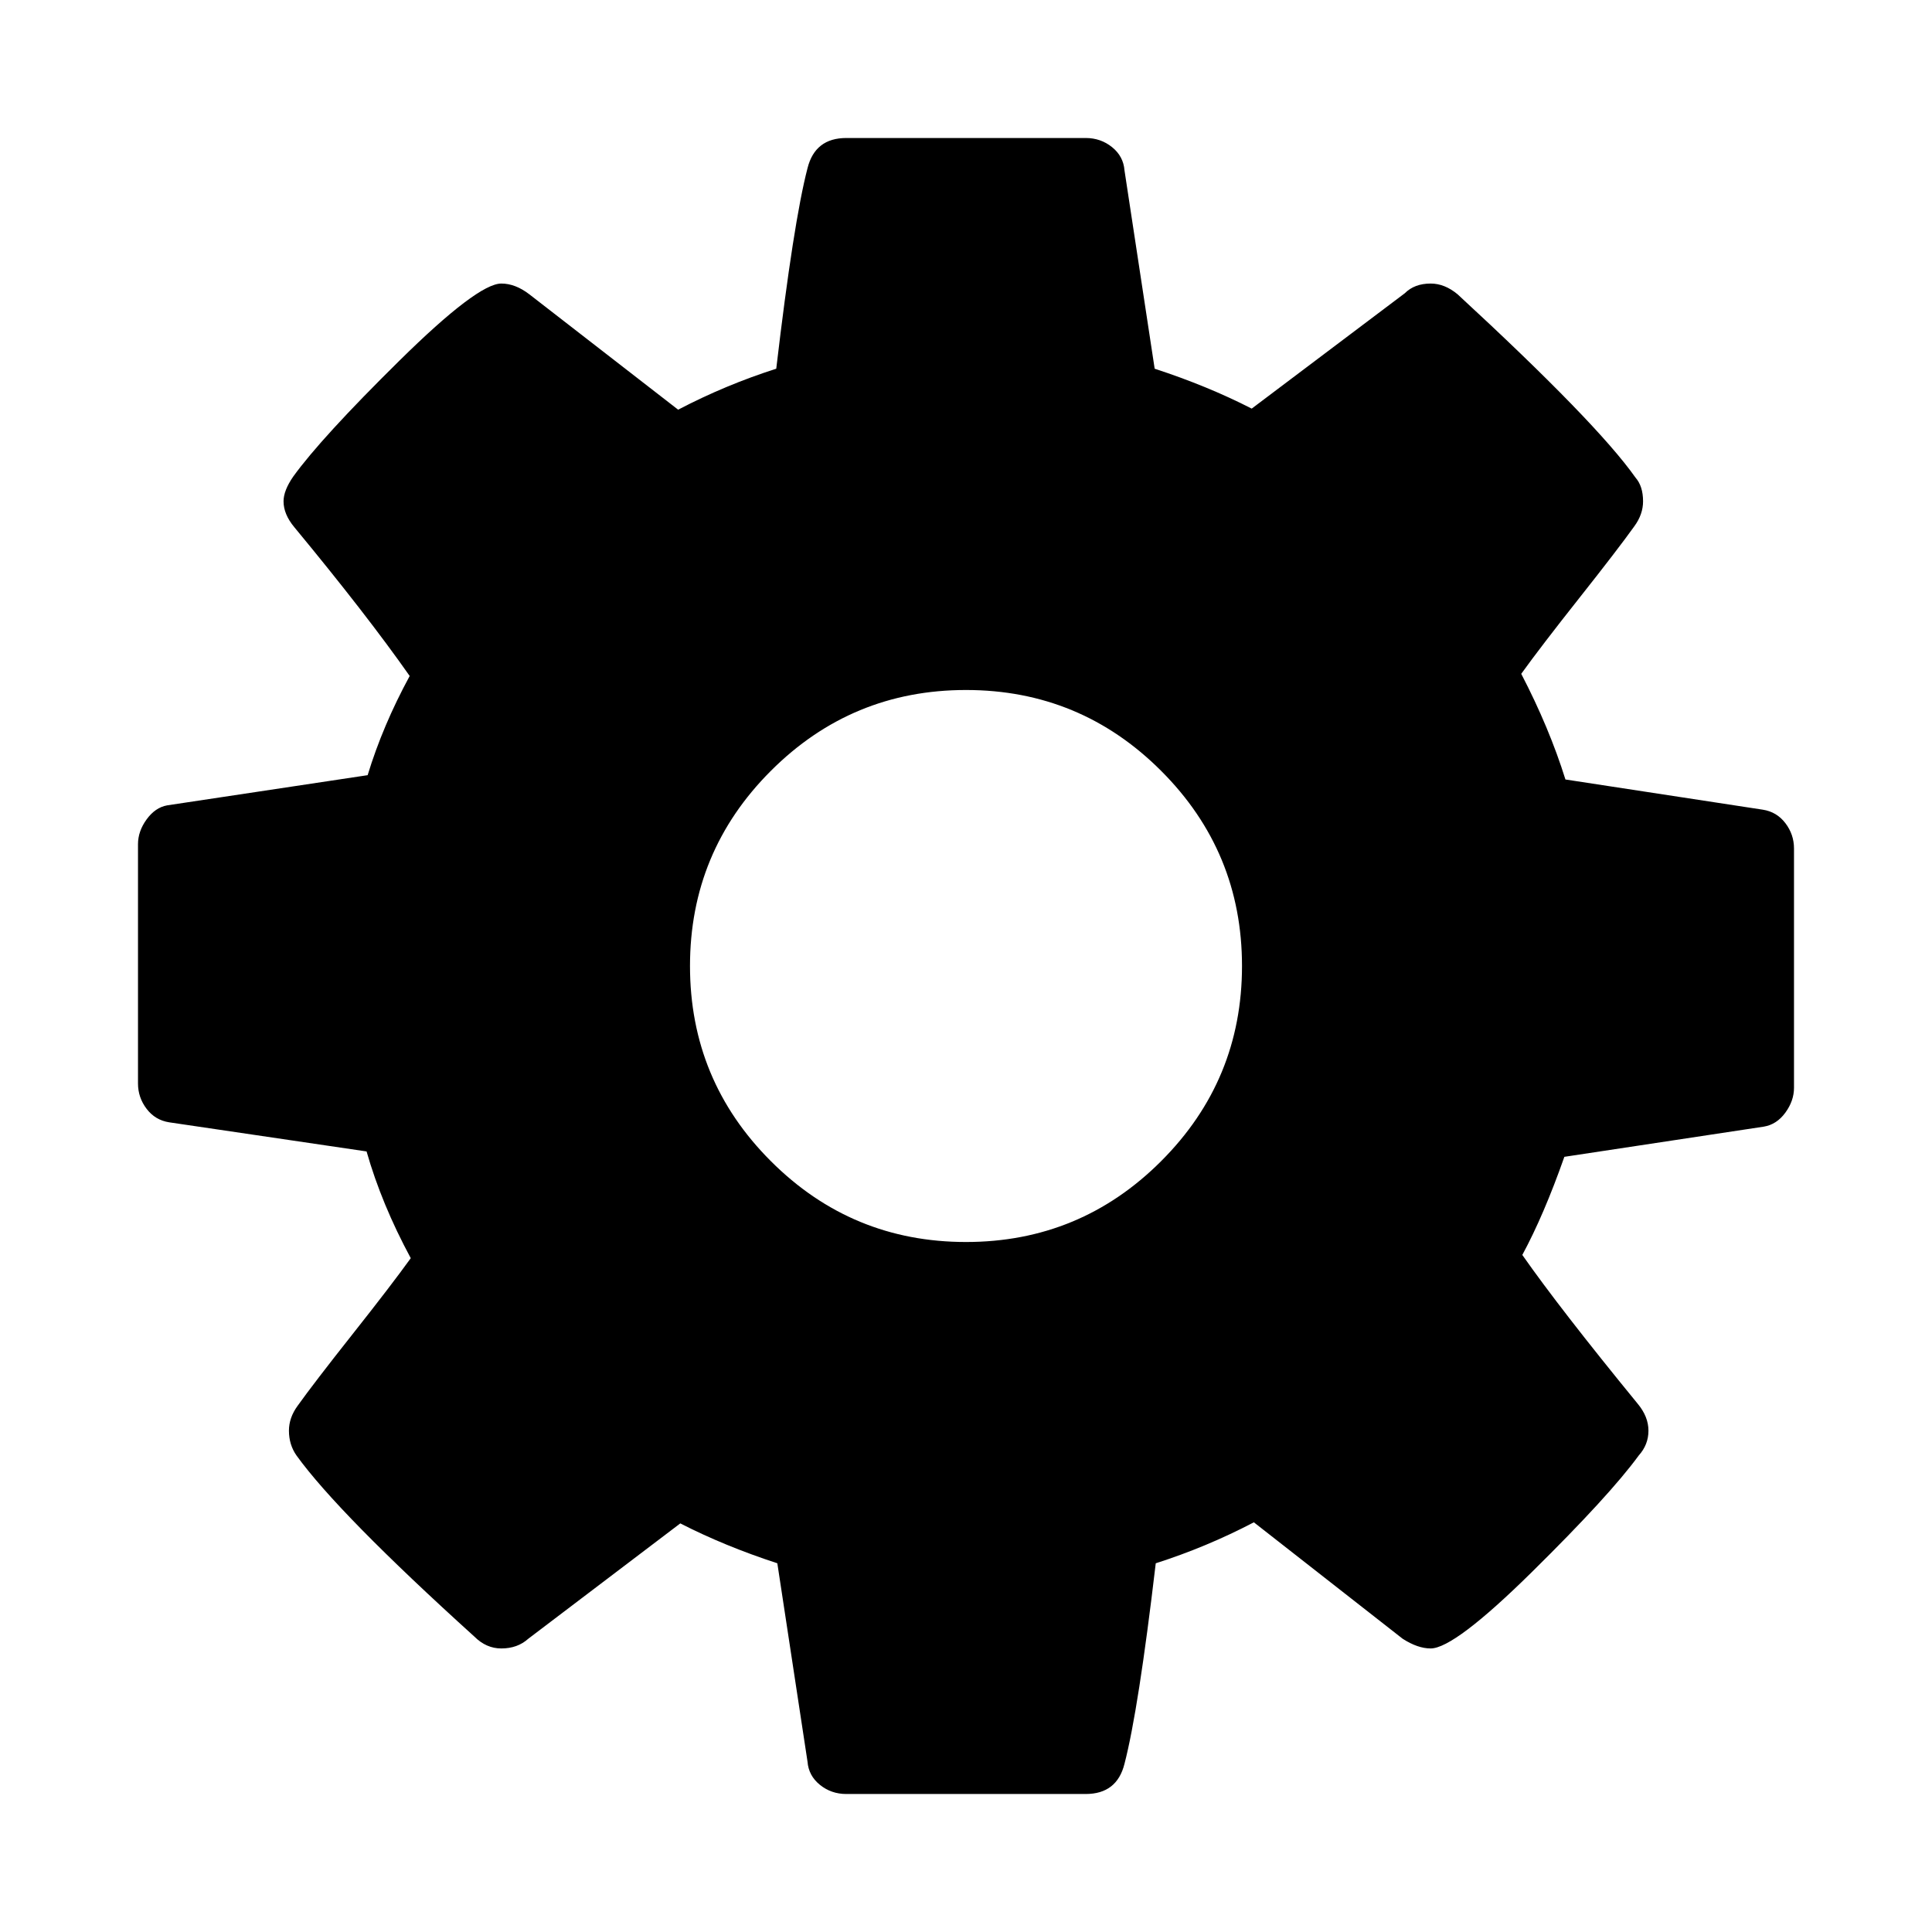
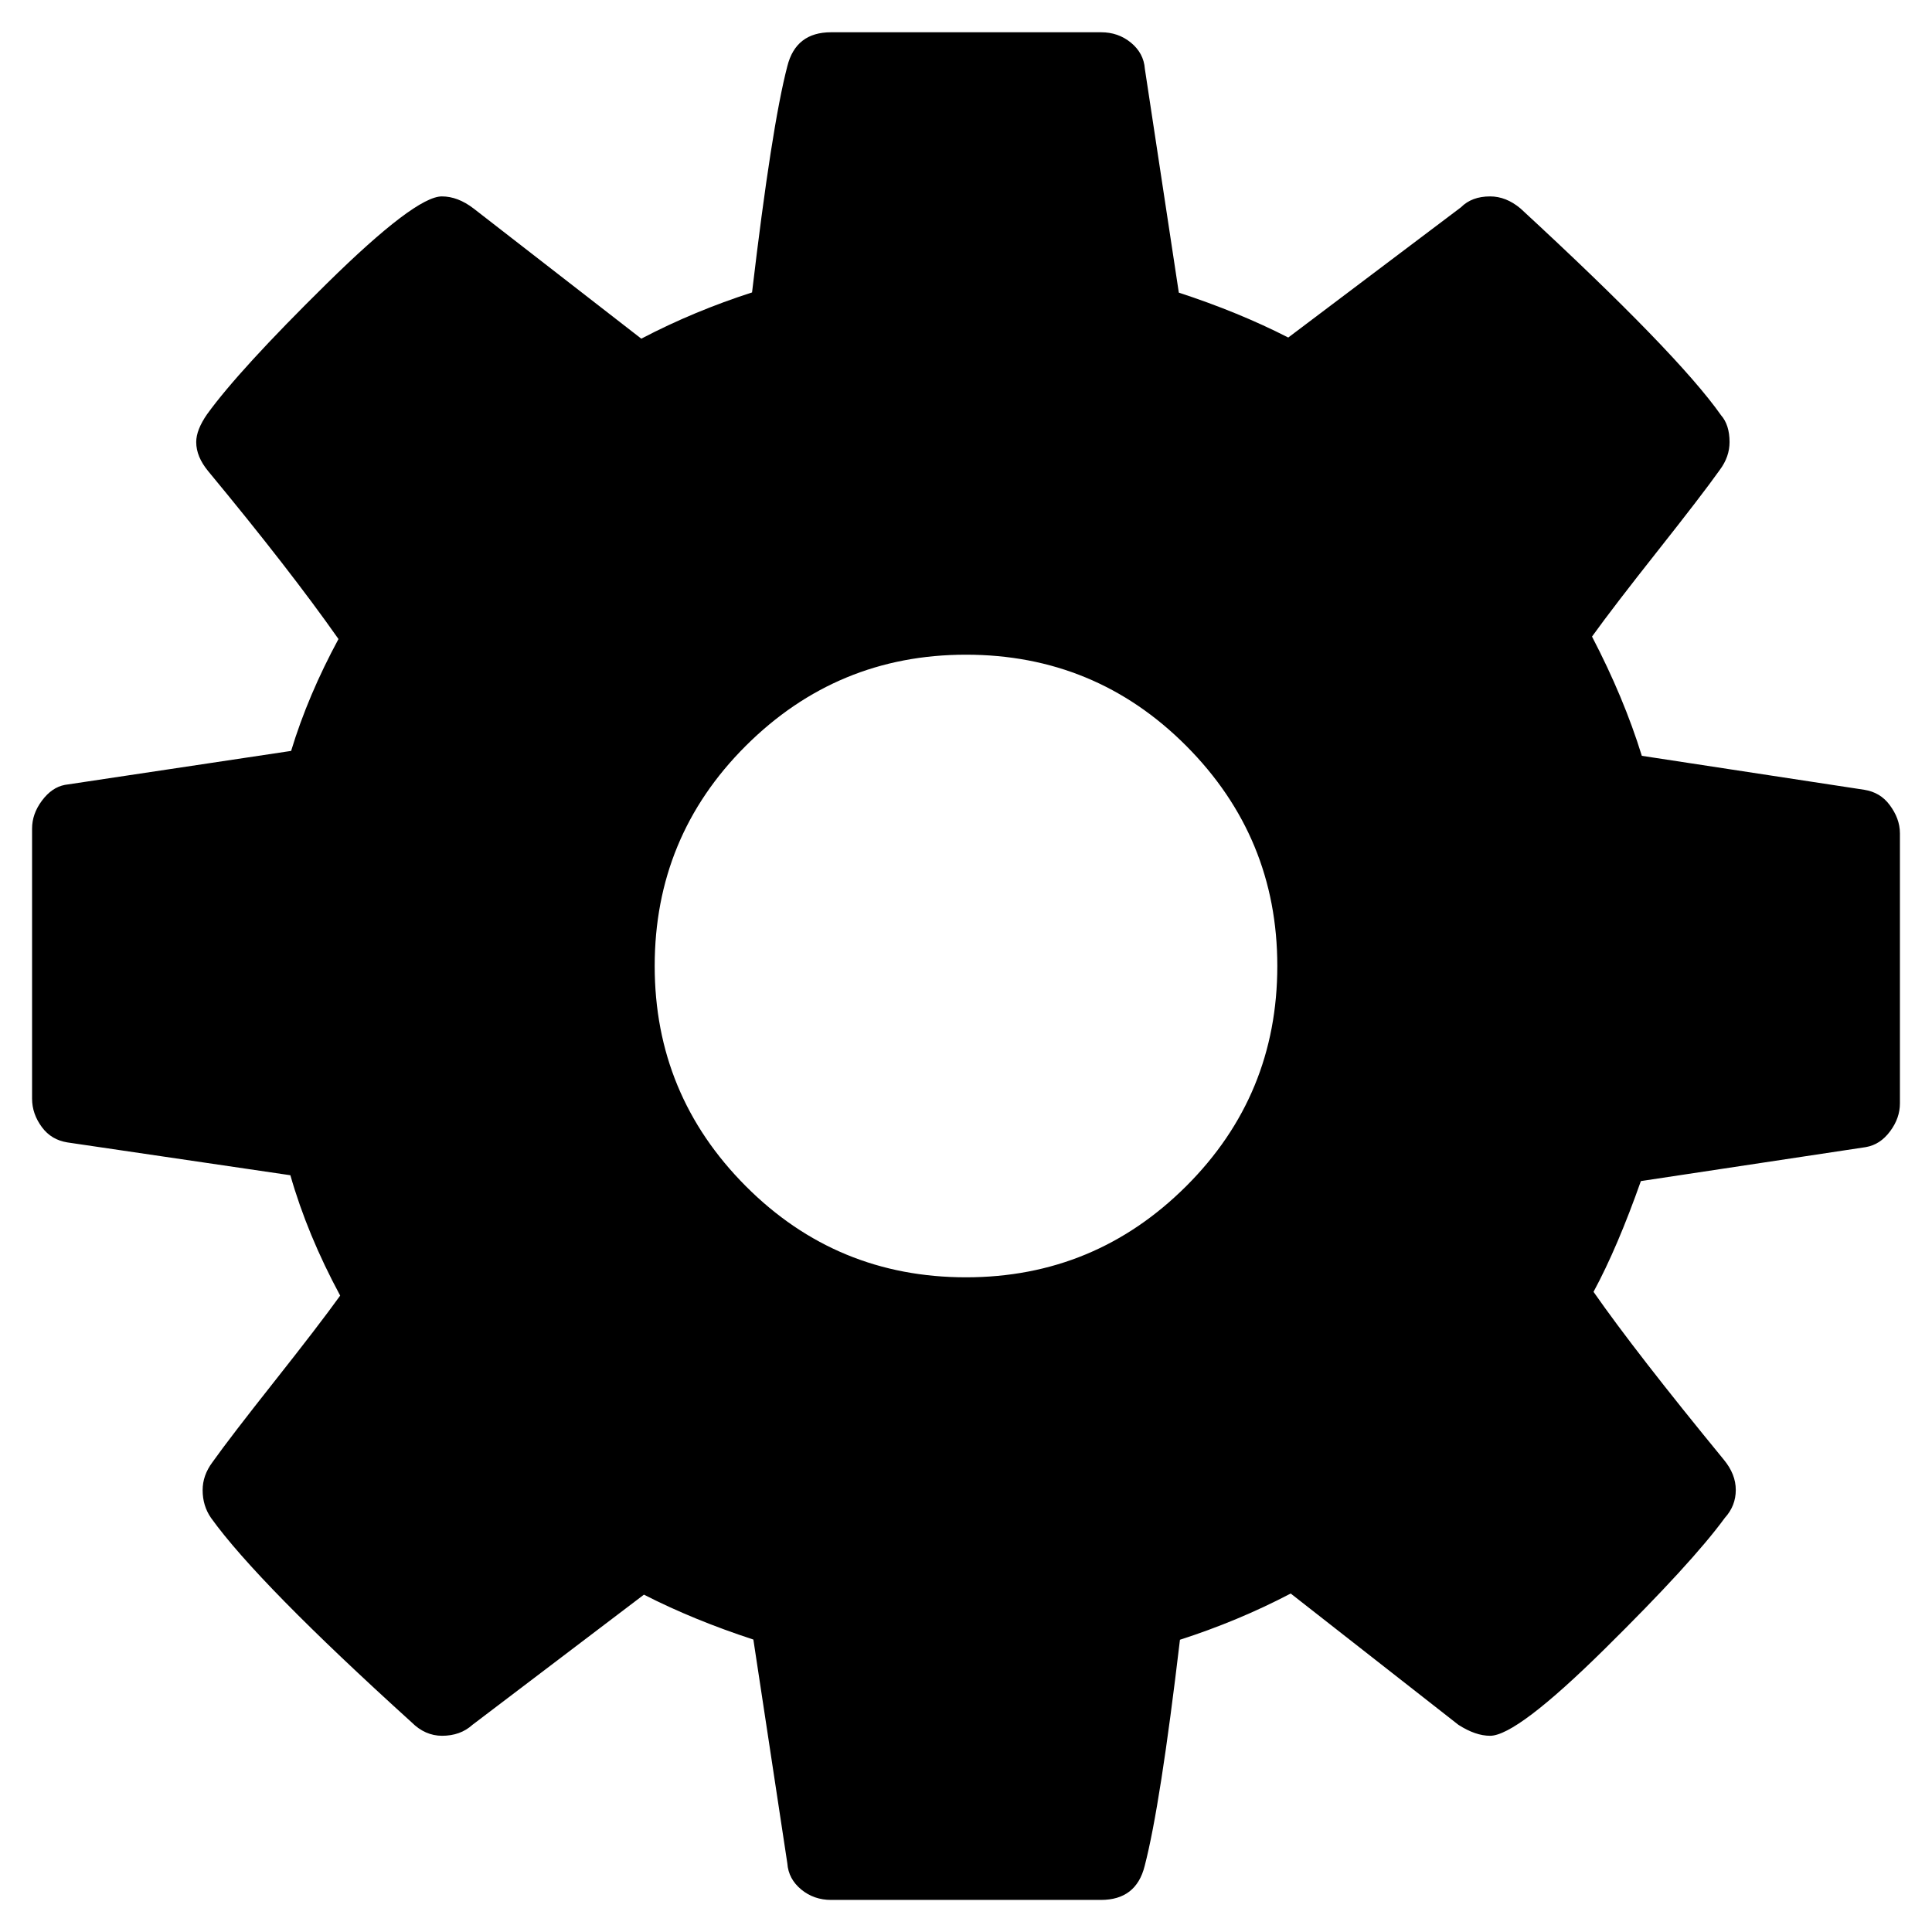
- <svg xmlns="http://www.w3.org/2000/svg" width="1792" height="1792" viewBox="0 0 1792 1792">
-   <path d="M1152 896q0-106-75-181t-181-75-181 75-75 181 75 181 181 75 181-75 75-181zm512-109v222q0 12-8 23t-20 13l-185 28q-19 54-39 91 35 50 107 138 10 12 10 25t-9 23q-27 37-99 108t-94 71q-12 0-26-9l-138-108q-44 23-91 38-16 136-29 186-7 28-36 28h-222q-14 0-24.5-8.5t-11.5-21.5l-28-184q-49-16-90-37l-141 107q-10 9-25 9-14 0-25-11-126-114-165-168-7-10-7-23 0-12 8-23 15-21 51-66.5t54-70.5q-27-50-41-99l-183-27q-13-2-21-12.5t-8-23.5v-222q0-12 8-23t19-13l186-28q14-46 39-92-40-57-107-138-10-12-10-24 0-10 9-23 26-36 98.5-107.5t94.5-71.5q13 0 26 10l138 107q44-23 91-38 16-136 29-186 7-28 36-28h222q14 0 24.5 8.5t11.5 21.5l28 184q49 16 90 37l142-107q9-9 24-9 13 0 25 10 129 119 165 170 7 8 7 22 0 12-8 23-15 21-51 66.5t-54 70.5q26 50 41 98l183 28q13 2 21 12.5t8 23.5z" />
+ <svg xmlns="http://www.w3.org/2000/svg" version="1.1" id="Layer_1" x="0px" y="0px" viewBox="0 0 1024 1024" style="enable-background:new 0 0 1024 1024;" xml:space="preserve">
+   <path d="M677,512c0-45.5-16.1-84.4-48.3-116.7S557.5,347,512,347s-84.4,16.1-116.7,48.3S347,466.5,347,512s16.1,84.4,48.3,116.7  S466.5,677,512,677s84.4-16.1,116.7-48.3S677,557.5,677,512z M1007,441.7v143.1c0,5.2-1.7,10.1-5.2,14.8s-7.7,7.5-12.9,8.4  l-119.2,18c-8.2,23.2-16.5,42.8-25.1,58.7c15,21.5,38,51.1,69,88.9c4.3,5.2,6.4,10.5,6.4,16.1s-1.9,10.5-5.8,14.8  c-11.6,15.9-32.9,39.1-63.8,69.6S799.2,920,789.8,920c-5.2,0-10.7-1.9-16.8-5.8l-88.9-69.6c-18.9,9.9-38.5,18-58.7,24.5  c-6.9,58.4-13.1,98.4-18.7,119.9c-3,12-10.7,18-23.2,18H440.5c-6,0-11.3-1.8-15.8-5.5s-7-8.3-7.4-13.9l-18-118.6  c-21.1-6.9-40.4-14.8-58-23.8l-90.9,69c-4.3,3.9-9.7,5.8-16.1,5.8c-6,0-11.4-2.4-16.1-7.1c-54.1-49-89.6-85.1-106.3-108.3  c-3-4.3-4.5-9.2-4.5-14.8c0-5.2,1.7-10.1,5.2-14.8c6.4-9,17.4-23.3,32.9-42.9s27.1-34.7,34.8-45.4c-11.6-21.5-20.4-42.8-26.4-63.8  L35.7,605.5c-5.6-0.9-10.1-3.5-13.5-8.1s-5.2-9.6-5.2-15.1V439.2c0-5.2,1.7-10.1,5.2-14.8s7.5-7.5,12.2-8.4l119.9-18  c6-19.8,14.4-39.5,25.1-59.3c-17.2-24.5-40.2-54.1-69-88.9c-4.3-5.2-6.4-10.3-6.4-15.5c0-4.3,1.9-9.2,5.8-14.8  c11.2-15.5,32.3-38.6,63.5-69.3s51.5-46.1,60.9-46.1c5.6,0,11.2,2.1,16.8,6.4l88.9,69c18.9-9.9,38.5-18,58.7-24.5  c6.9-58.4,13.1-98.4,18.7-119.9c3-12,10.7-18,23.2-18h143.1c6,0,11.3,1.8,15.8,5.5s7,8.3,7.4,13.9l18,118.6  c21.1,6.9,40.4,14.8,58,23.8l91.5-69c3.9-3.9,9-5.8,15.5-5.8c5.6,0,11,2.1,16.1,6.4c55.4,51.1,90.9,87.7,106.3,109.6  c3,3.4,4.5,8.2,4.5,14.2c0,5.2-1.7,10.1-5.2,14.8c-6.4,9-17.4,23.3-32.9,42.9s-27.1,34.7-34.8,45.4c11.2,21.5,20,42.5,26.4,63.2  l117.9,18c5.6,0.9,10.1,3.5,13.5,8.1S1007,436.2,1007,441.7z" />
</svg>
